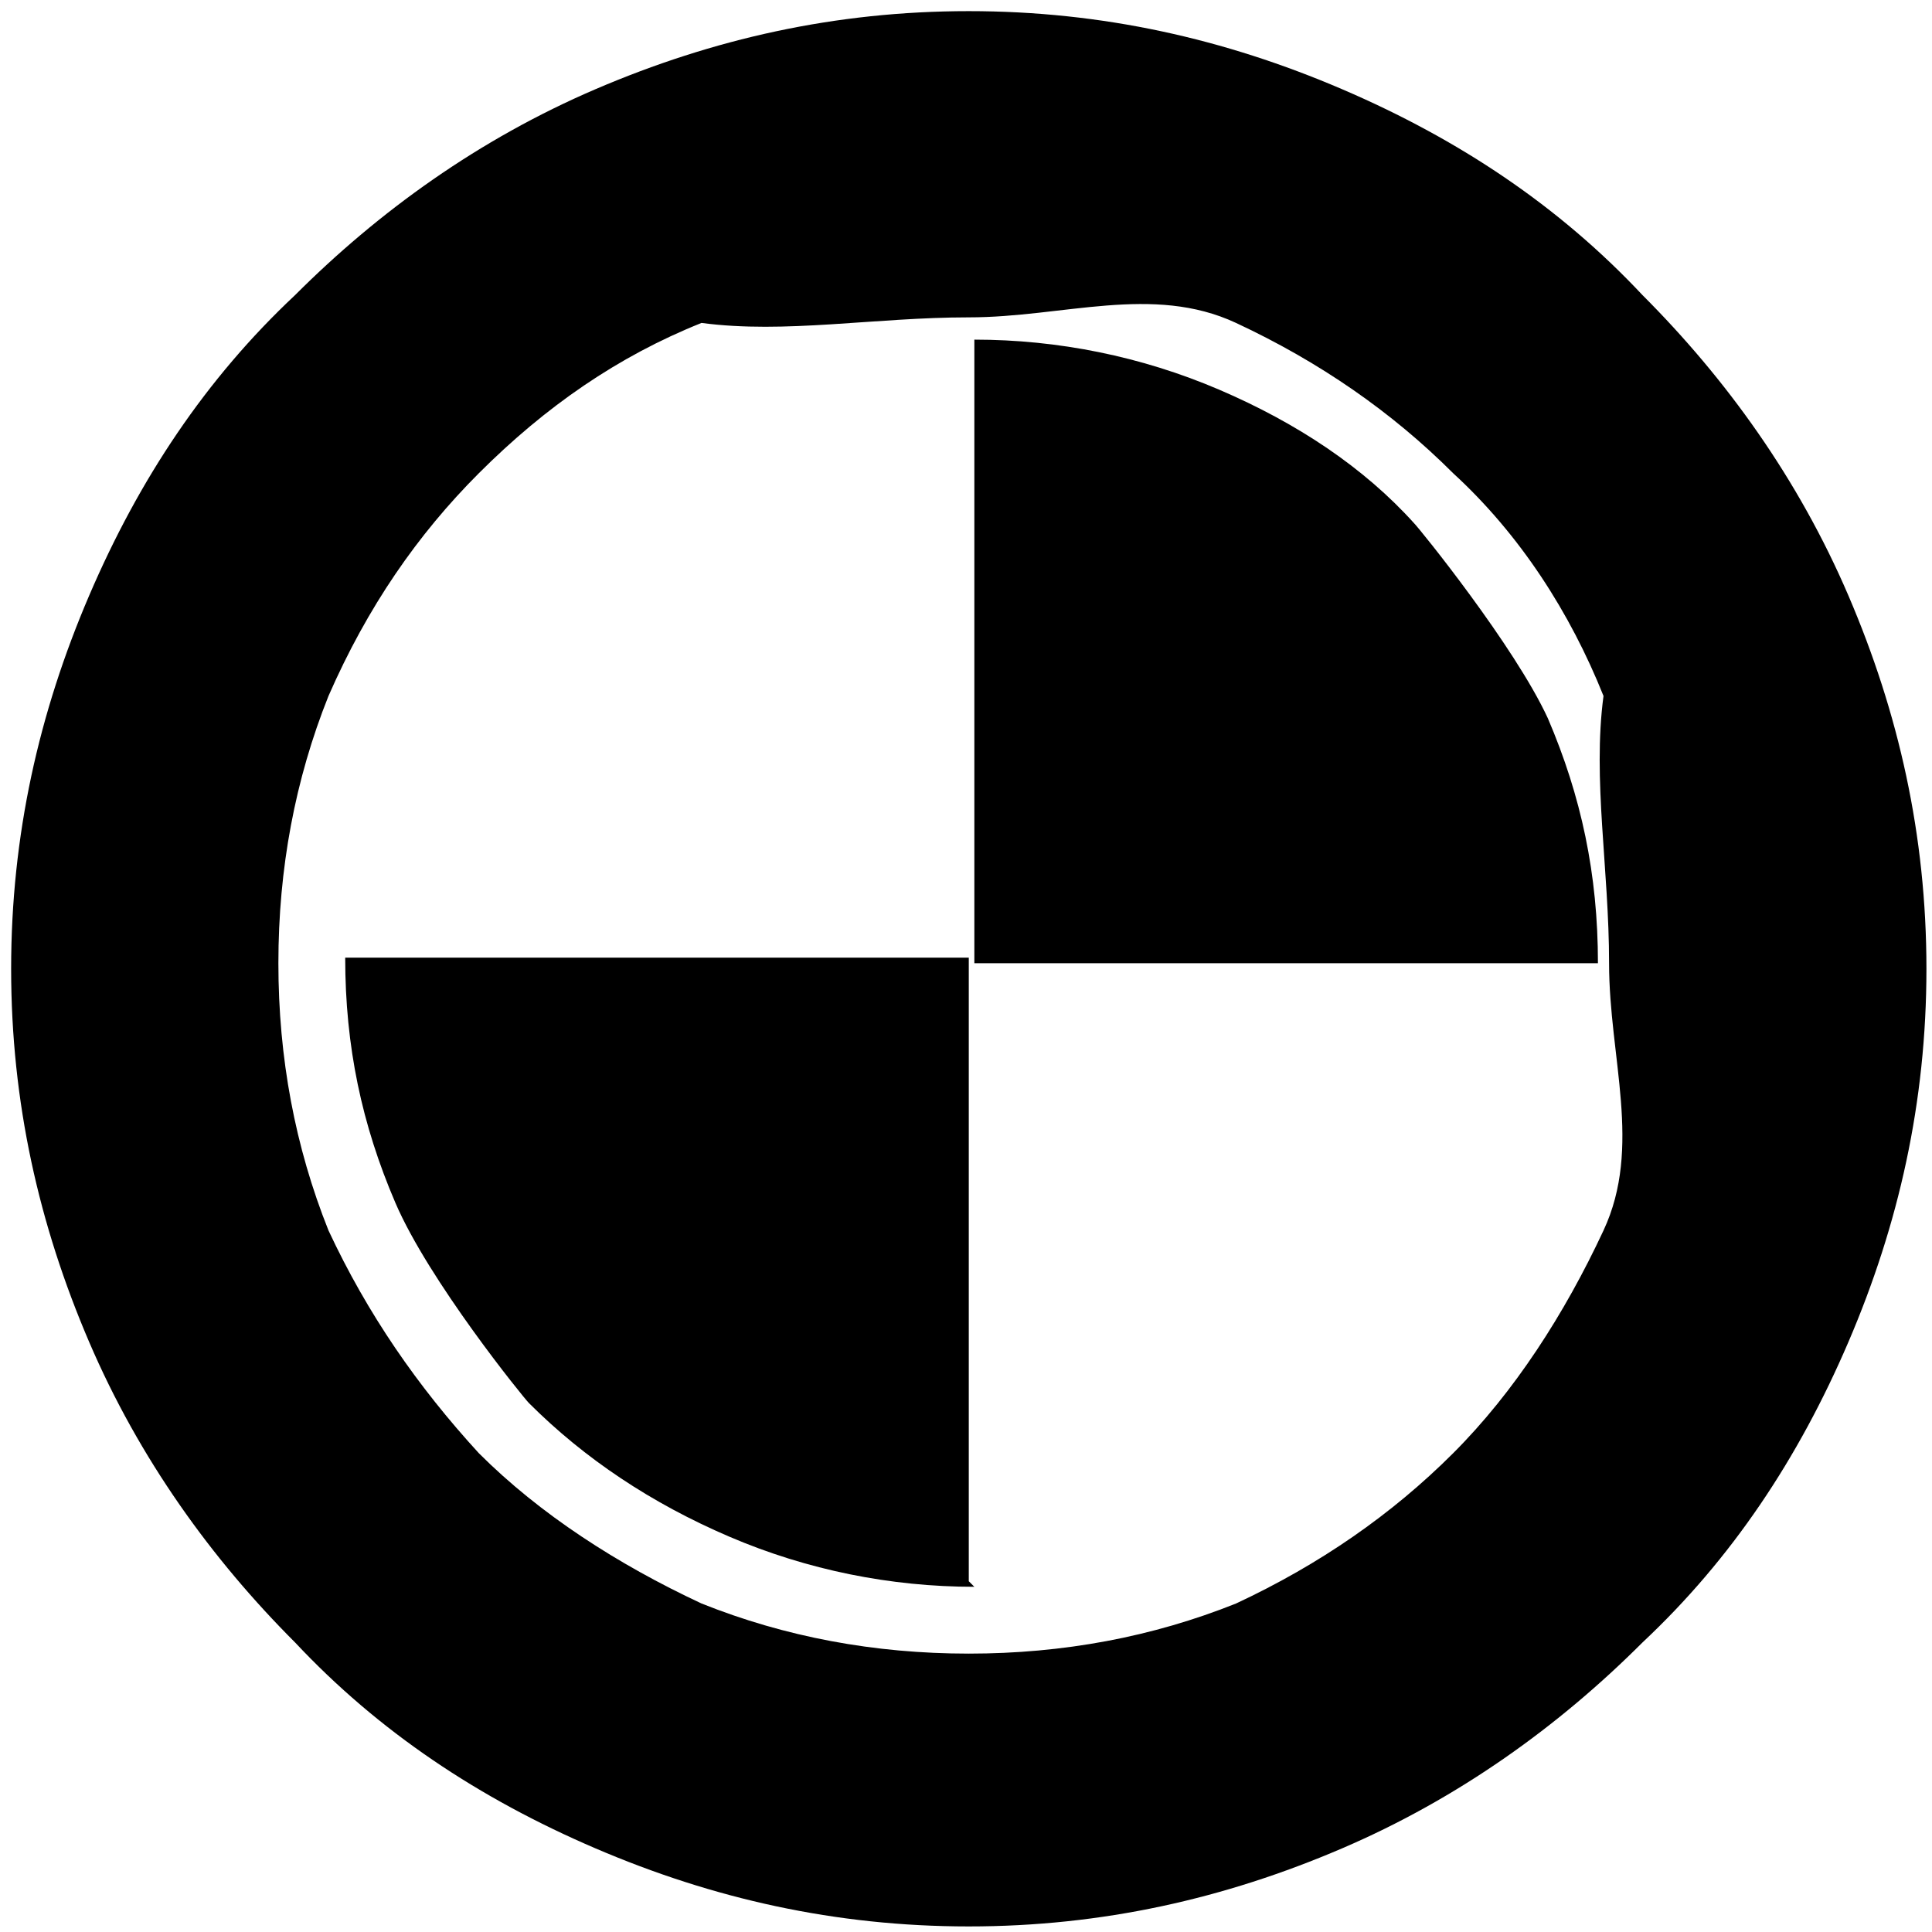
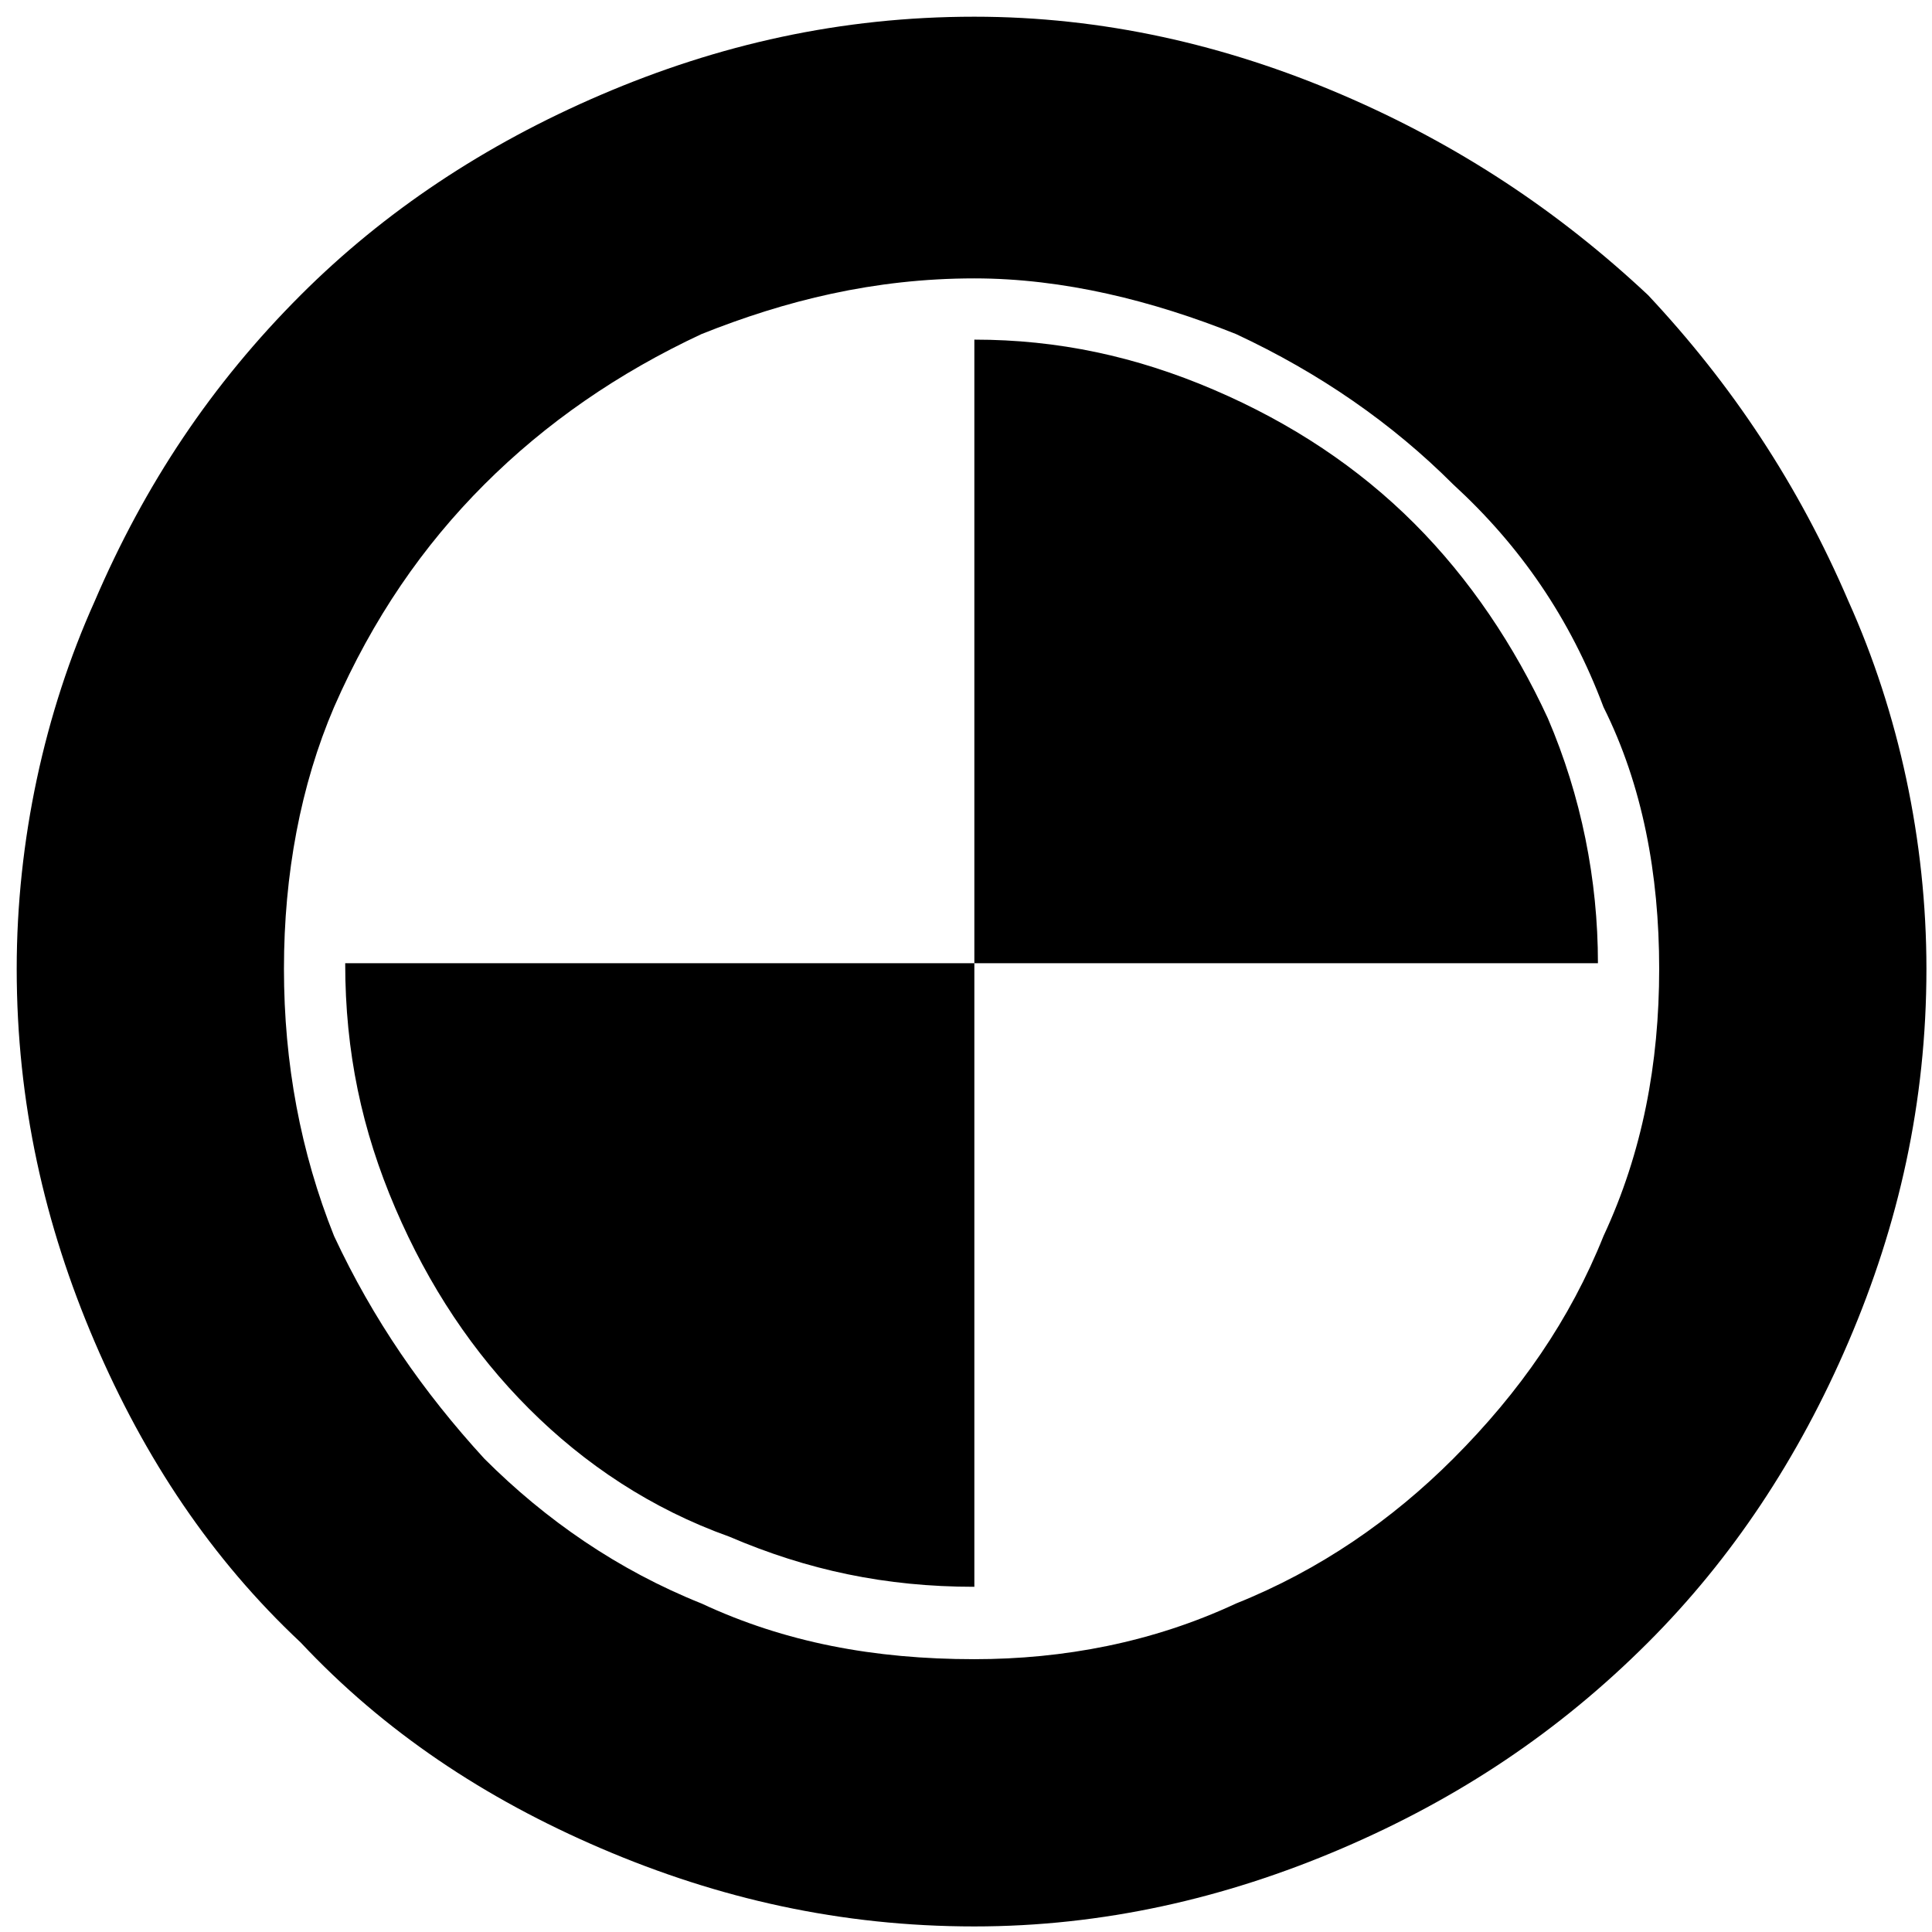
- <svg xmlns="http://www.w3.org/2000/svg" width="250" height="250" viewBox="0 0 0.347 0.347">
-   <path d="m.175.061c.015 0 .03.003.044.009.014.006.026.014.035.024.001.001.018.022.024.035.006.014.009.028.009.044h-.112v-.112m0 .224c-.015 0-.03-.003-.044-.009-.014-.006-.026-.014-.036-.024-.001-.001-.018-.022-.024-.036-.006-.014-.009-.028-.009-.044h.112v.112m0-.282c.024 0 .046.005.067.014.021.009.039.021.054.037.015.015.028.033.037.054.009.021.014.043.014.067 0 .024-.005.046-.014.067-.009.021-.021.039-.037.054-.015.015-.033.028-.054.037-.021.009-.043.014-.067.014-.024 0-.046-.005-.067-.014-.021-.009-.039-.021-.054-.037-.015-.015-.028-.033-.037-.054-.009-.021-.014-.043-.014-.067 0-.024.005-.046.014-.067.009-.021.021-.039.037-.054.015-.015.033-.028.054-.037.021-.009.043-.014.067-.014m0 .295c.017 0 .033-.003.048-.009.015-.007.028-.016.039-.027.011-.011.02-.025.027-.04.007-.015.001-.031.001-.048 0-.017-.003-.033-.001-.048-.006-.015-.015-.029-.027-.04-.011-.011-.024-.02-.039-.027-.015-.007-.031-.001-.048-.001-.017 0-.033.003-.048.001-.015.006-.028.015-.04.027-.011.011-.02.024-.027.04-.006.015-.009.031-.009.048 0 .017.003.033.009.048.007.015.016.028.027.04.011.011.025.02.04.027.015.006.031.009.048.009" />
+ <svg xmlns="http://www.w3.org/2000/svg" version="1.1" width="250" height="250" viewBox="0 0 0.347 0.347" id="svg2">
+   <defs id="defs3393" />
+   <g style="font-size:0.056px;font-style:normal;font-variant:normal;font-weight:normal;font-stretch:normal;line-height:125%;letter-spacing:0px;word-spacing:0px;fill:#000000;fill-opacity:1;stroke:none;font-family:Energy Infrastructure;-inkscape-font-specification:Energy Infrastructure" id="text7140">
+     <path d="M 0.175,0.061 C 0.19,0.061 0.204,0.064 0.218,0.07 0.232,0.076 0.244,0.084 0.254,0.094 0.264,0.104 0.272,0.116 0.278,0.129 0.284,0.143 0.287,0.158 0.287,0.173 L 0.175,0.173 0.175,0.061 M 0.175,0.285 C 0.159,0.285 0.145,0.282 0.131,0.276 0.117,0.271 0.105,0.263 0.095,0.253 0.085,0.243 0.077,0.231 0.071,0.217 0.065,0.203 0.062,0.189 0.062,0.173 L 0.175,0.173 0.175,0.285 M 0.175,0.003 C 0.198,0.003 0.22,0.008 0.241,0.017 0.262,0.026 0.28,0.038 0.296,0.053 0.311,0.069 0.323,0.087 0.332,0.108 0.341,0.128 0.346,0.151 0.346,0.174 0.346,0.198 0.341,0.22 0.332,0.241 0.323,0.262 0.311,0.28 0.296,0.295 0.28,0.311 0.262,0.323 0.241,0.332 0.22,0.341 0.198,0.346 0.175,0.346 0.151,0.346 0.129,0.341 0.108,0.332 0.087,0.323 0.069,0.311 0.054,0.295 0.038,0.28 0.026,0.262 0.017,0.241 0.008,0.22 0.003,0.198 0.003,0.174 0.003,0.151 0.008,0.128 0.017,0.108 0.026,0.087 0.038,0.069 0.054,0.053 0.069,0.038 0.087,0.026 0.108,0.017 0.129,0.008 0.151,0.003 0.175,0.003 M 0.175,0.298 C 0.191,0.298 0.207,0.295 0.222,0.288 0.237,0.282 0.25,0.273 0.261,0.262 0.273,0.25 0.282,0.237 0.288,0.222 0.295,0.207 0.298,0.191 0.298,0.174 0.298,0.157 0.295,0.141 0.288,0.127 0.282,0.111 0.273,0.098 0.261,0.087 0.25,0.076 0.237,0.067 0.222,0.06 0.207,0.054 0.191,0.05 0.175,0.05 0.157,0.05 0.141,0.054 0.126,0.06 0.111,0.067 0.098,0.076 0.087,0.087 0.076,0.098 0.067,0.111 0.06,0.127 0.054,0.141 0.051,0.157 0.051,0.174 0.051,0.191 0.054,0.207 0.06,0.222 0.067,0.237 0.076,0.25 0.087,0.262 0.098,0.273 0.111,0.282 0.126,0.288 0.141,0.295 0.157,0.298 0.175,0.298" style="font-size:0.59px" id="path2987" />
+   </g>
</svg>
